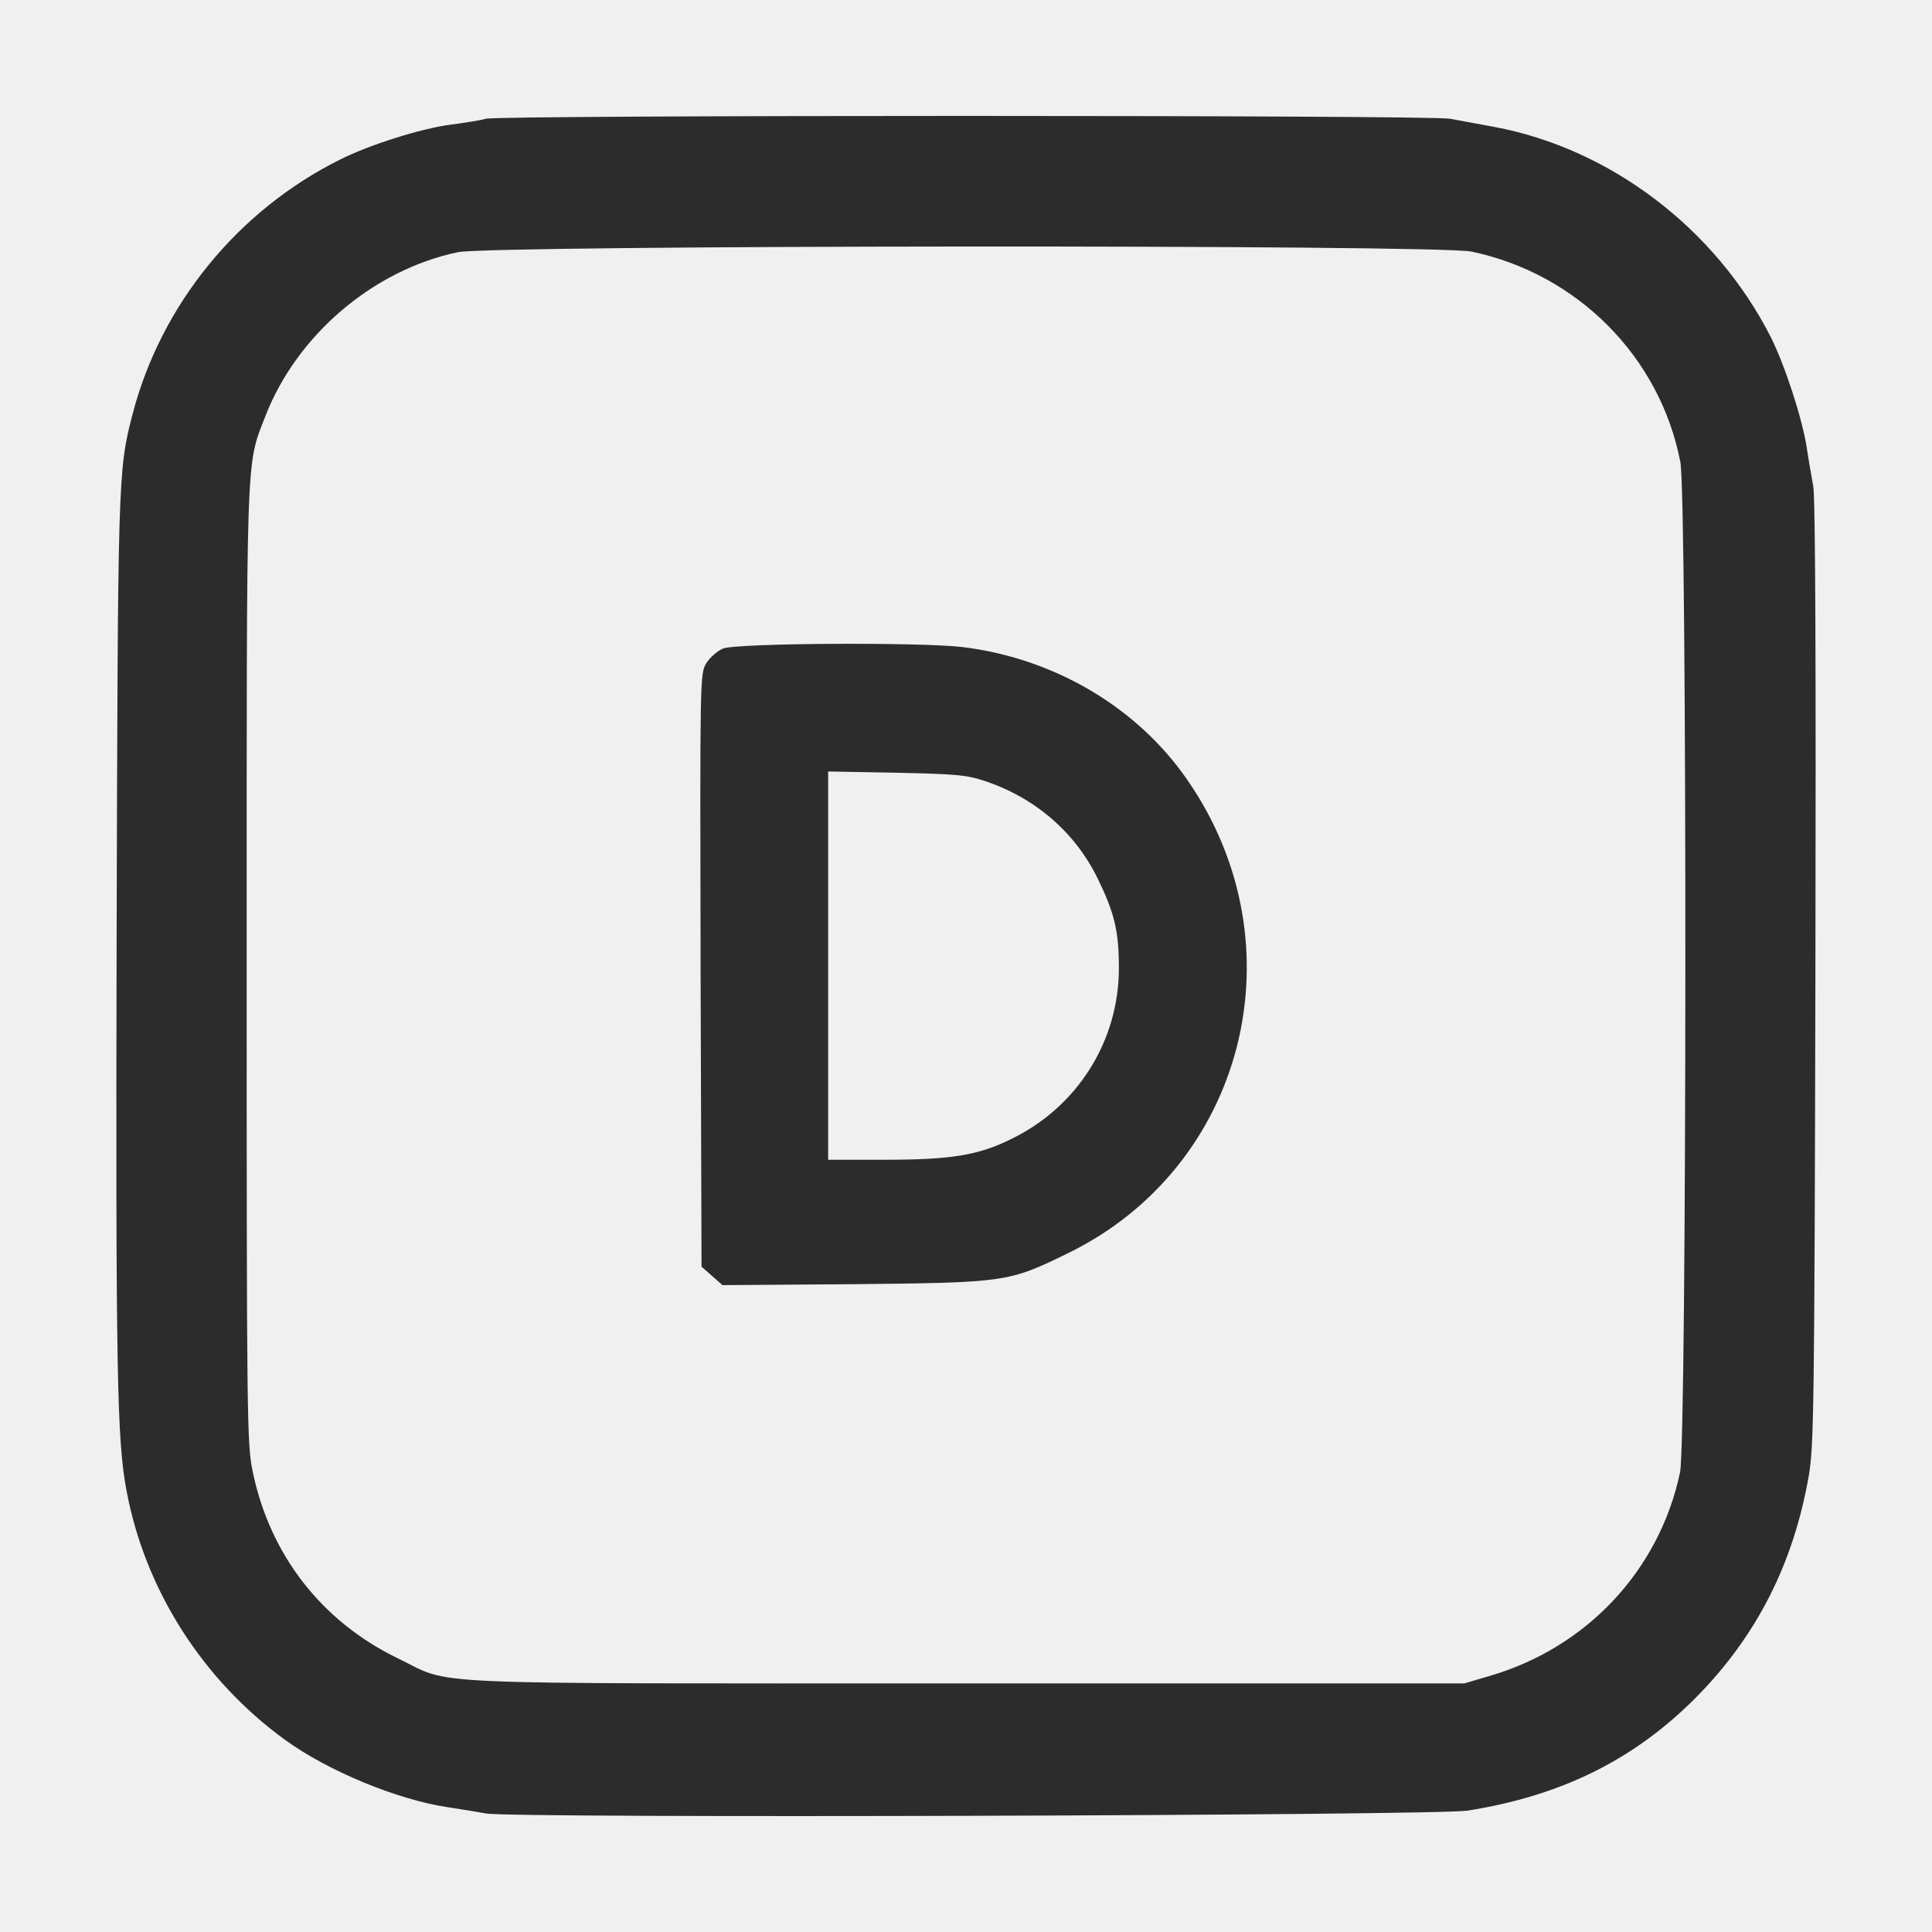
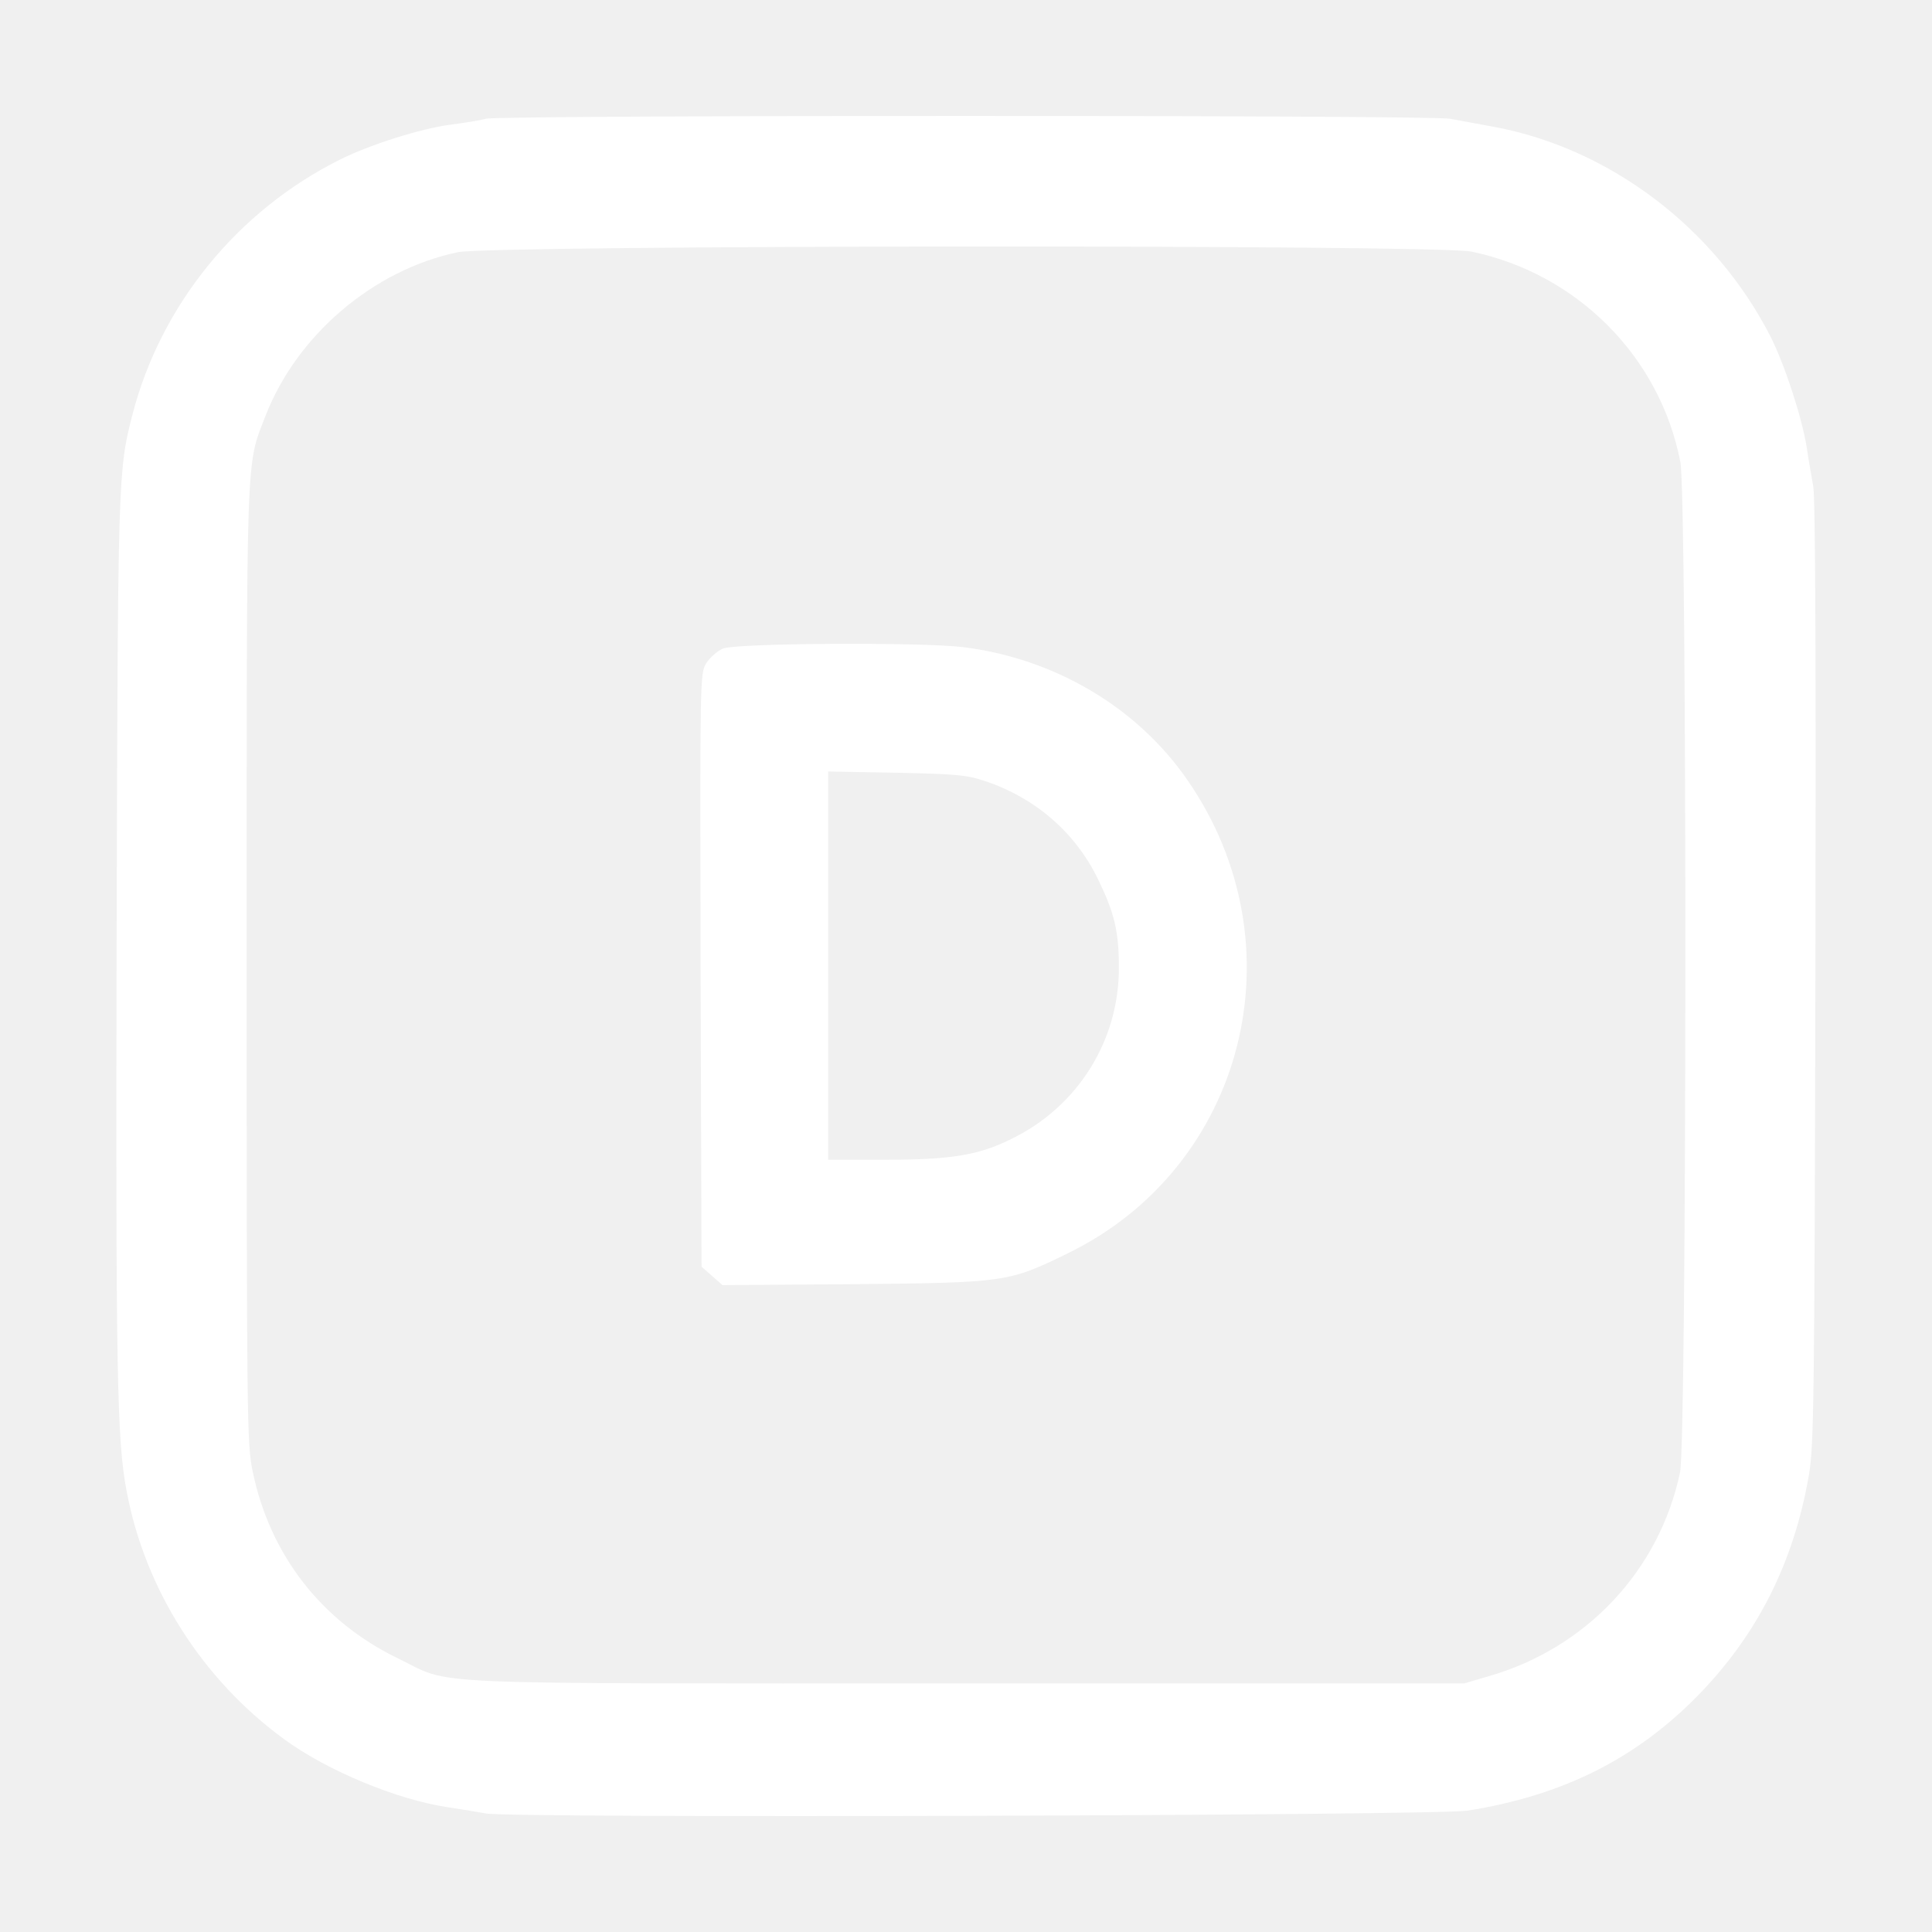
<svg xmlns="http://www.w3.org/2000/svg" class="icon" width="200px" height="200.00px" viewBox="0 0 1024 1024" version="1.1">
-   <path fill="#2c2c2c" d="M257.499 62.931C254.848 63.76 246.397 65.085 238.775 66.079 223.366 68.068 195.86 76.684 180.119 84.637 125.937 111.646 85.341 161.52 70.263 219.514 62.475 249.505 62.475 252.653 61.812 497.054 61.315 727.702 61.978 763.658 67.115 790.335 76.891 842.529 107.379 890.415 150.957 922.063 173.657 938.633 210.607 953.877 237.284 957.853 243.912 958.848 253.025 960.339 257.499 961.167 270.589 963.818 760.882 962.327 777.783 959.676 827.989 951.723 866.43 932.502 899.238 899.363 931.217 866.887 950.604 828.611 958.723 782.05 961.374 765.812 961.705 747.089 962.203 515.28 962.534 353.727 962.203 262.926 961.043 257.624 960.214 252.984 958.557 243.705 957.563 236.912 955.078 221.336 945.964 193.334 938.342 178.255 909.014 120.925 853.341 78.672 791.867 67.239 784.08 65.748 773.641 63.925 768.504 62.931 757.403 60.943 264.955 60.943 257.499 62.931ZM779.937 133.352C836.108 145.116 879.852 189.191 890.622 244.865 894.267 263.754 894.102 763.161 890.456 780.393 879.52 832.256 840.913 873.514 789.051 888.427L776.126 892.238 511.842 892.238C213.755 892.238 240.929 893.398 210.938 878.982 170.509 859.43 143.003 824.137 133.89 779.731 130.907 765.315 130.742 752.722 130.742 511.635 130.742 234.426 130.245 247.516 140.684 220.508 157.253 177.758 197.683 143.128 242.586 133.683 259.819 129.872 762.539 129.541 779.937 133.352Z" />
-   <path fill="#2c2c2c" d="M383.096 343.785C380.114 345.111 376.137 348.591 374.314 351.573 371 357.041 371 358.864 371.332 514.121L371.829 671.366 377.297 676.171 382.931 681.142 452.688 680.645C532.719 679.816 534.542 679.65 565.693 664.406 659.974 618.674 689.965 500.865 629.32 413.378 602.809 374.936 558.899 348.922 510.185 342.957 488.147 340.306 389.724 340.803 383.096 343.785ZM521.784 413.875C548.626 422.822 569.835 441.049 581.931 465.903 590.713 483.964 593.033 493.574 593.033 513.126 593.033 551.733 571.161 586.53 536.199 603.596 518.635 612.378 503.888 614.698 468.761 614.698L438.936 614.698 438.936 408.904 475.057 409.567C506.374 410.229 512.339 410.726 521.784 413.875Z" />
+   <path fill="#ffffff" d="M257.499 62.931C254.848 63.76 246.397 65.085 238.775 66.079 223.366 68.068 195.86 76.684 180.119 84.637 125.937 111.646 85.341 161.52 70.263 219.514 62.475 249.505 62.475 252.653 61.812 497.054 61.315 727.702 61.978 763.658 67.115 790.335 76.891 842.529 107.379 890.415 150.957 922.063 173.657 938.633 210.607 953.877 237.284 957.853 243.912 958.848 253.025 960.339 257.499 961.167 270.589 963.818 760.882 962.327 777.783 959.676 827.989 951.723 866.43 932.502 899.238 899.363 931.217 866.887 950.604 828.611 958.723 782.05 961.374 765.812 961.705 747.089 962.203 515.28 962.534 353.727 962.203 262.926 961.043 257.624 960.214 252.984 958.557 243.705 957.563 236.912 955.078 221.336 945.964 193.334 938.342 178.255 909.014 120.925 853.341 78.672 791.867 67.239 784.08 65.748 773.641 63.925 768.504 62.931 757.403 60.943 264.955 60.943 257.499 62.931ZM779.937 133.352C836.108 145.116 879.852 189.191 890.622 244.865 894.267 263.754 894.102 763.161 890.456 780.393 879.52 832.256 840.913 873.514 789.051 888.427L776.126 892.238 511.842 892.238C213.755 892.238 240.929 893.398 210.938 878.982 170.509 859.43 143.003 824.137 133.89 779.731 130.907 765.315 130.742 752.722 130.742 511.635 130.742 234.426 130.245 247.516 140.684 220.508 157.253 177.758 197.683 143.128 242.586 133.683 259.819 129.872 762.539 129.541 779.937 133.352Z" />
+   <path fill="#ffffff" d="M383.096 343.785C380.114 345.111 376.137 348.591 374.314 351.573 371 357.041 371 358.864 371.332 514.121L371.829 671.366 377.297 676.171 382.931 681.142 452.688 680.645C532.719 679.816 534.542 679.65 565.693 664.406 659.974 618.674 689.965 500.865 629.32 413.378 602.809 374.936 558.899 348.922 510.185 342.957 488.147 340.306 389.724 340.803 383.096 343.785ZM521.784 413.875C548.626 422.822 569.835 441.049 581.931 465.903 590.713 483.964 593.033 493.574 593.033 513.126 593.033 551.733 571.161 586.53 536.199 603.596 518.635 612.378 503.888 614.698 468.761 614.698L438.936 614.698 438.936 408.904 475.057 409.567C506.374 410.229 512.339 410.726 521.784 413.875Z" />
</svg>
